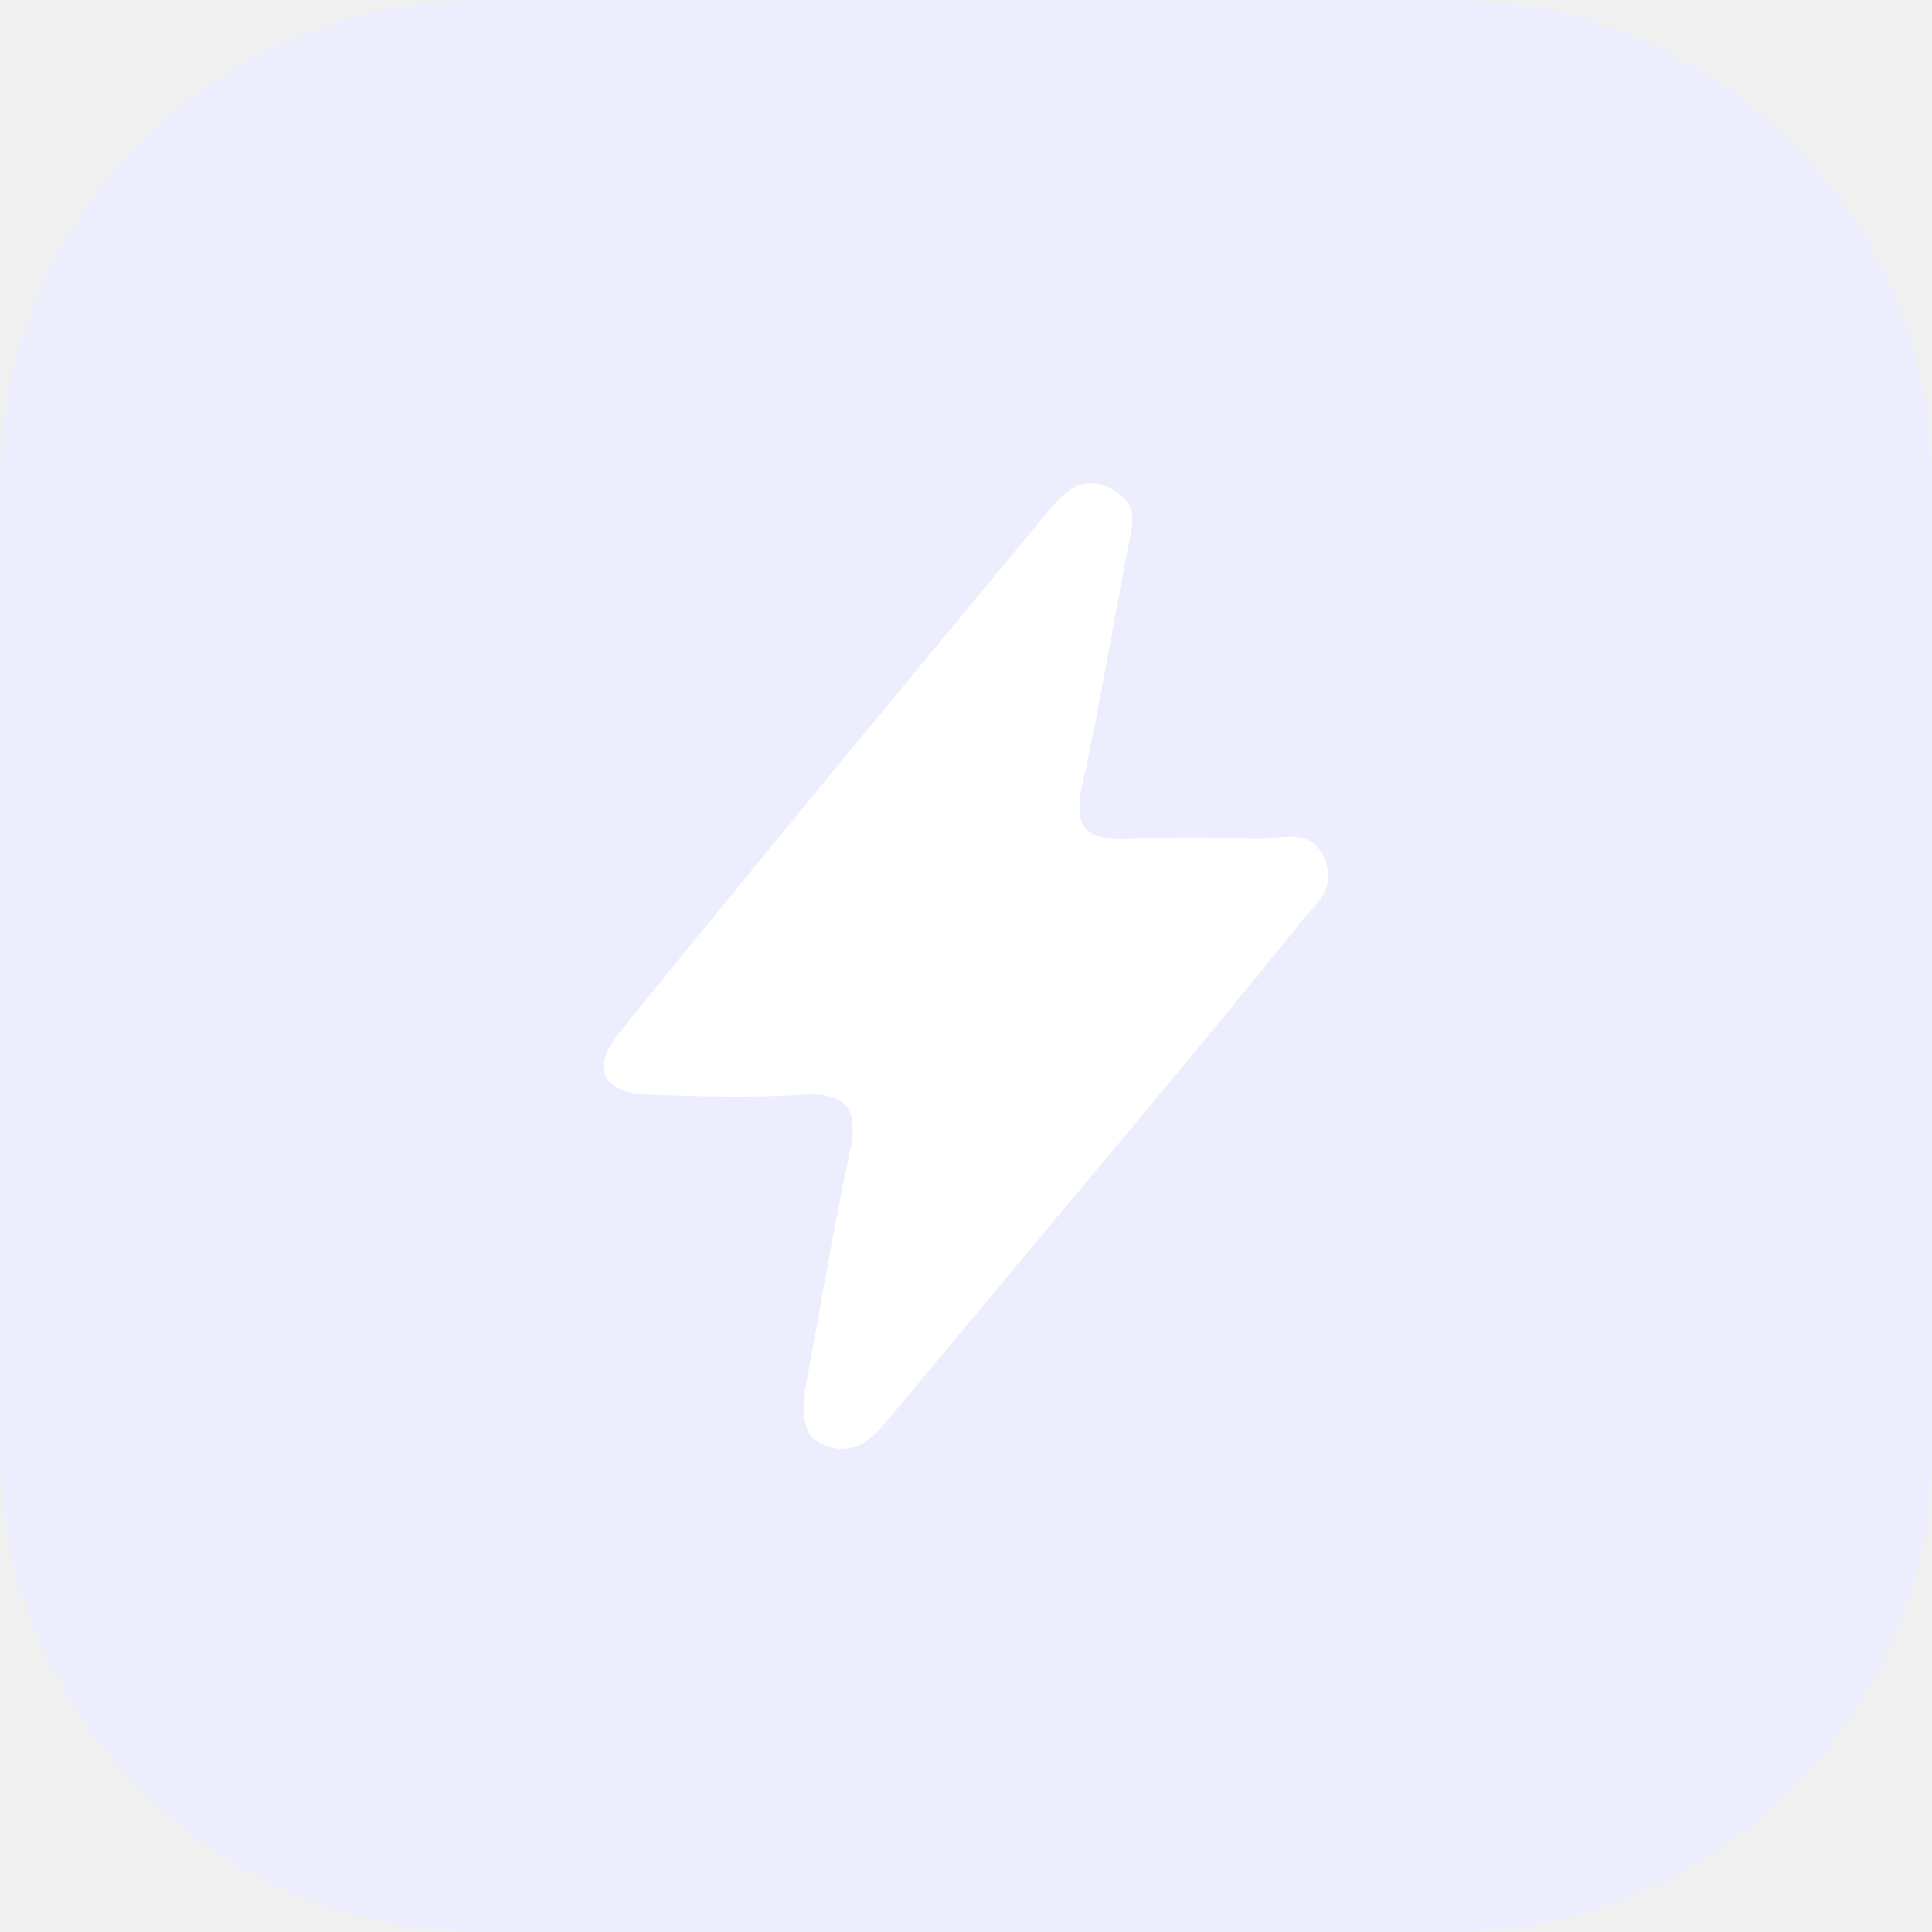
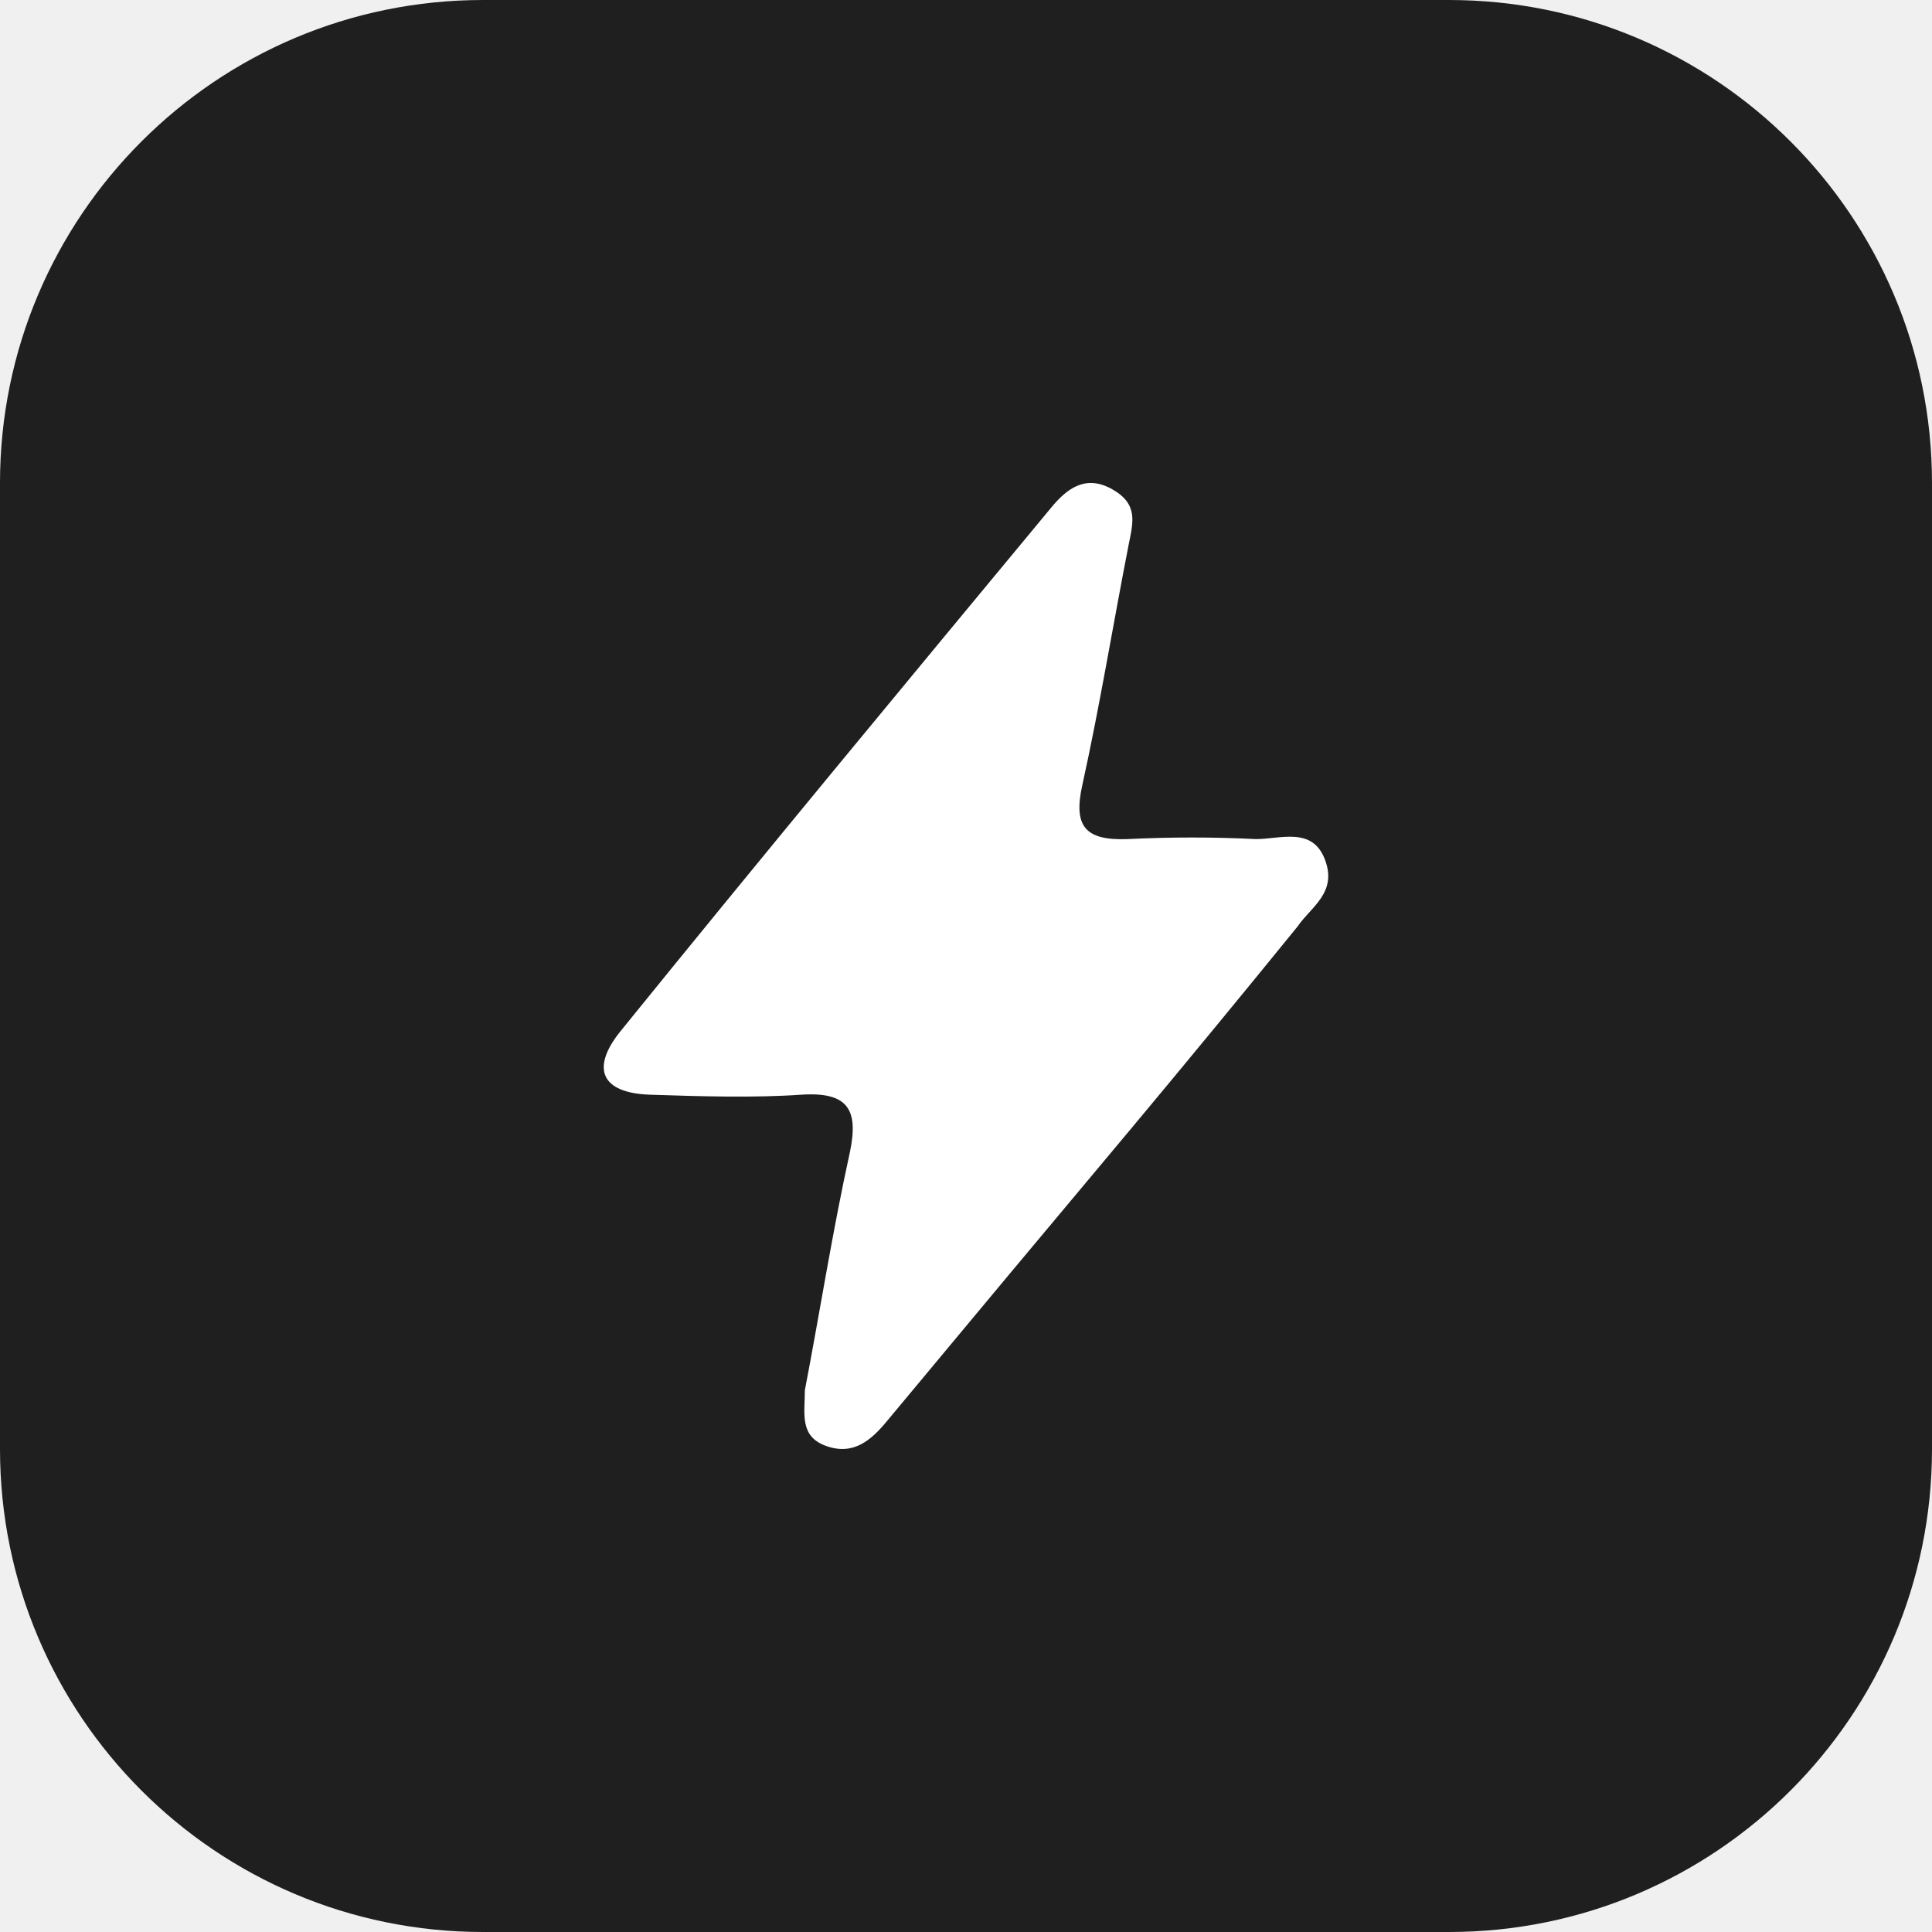
- <svg xmlns="http://www.w3.org/2000/svg" width="32" height="32" viewBox="0 0 32 32">
+ <svg xmlns="http://www.w3.org/2000/svg" width="32" height="32" viewBox="0 0 32 32" fill="none">
  <g id="icon">
-     <path id="Vector" d="M24 0H8C3.582 0 0 3.582 0 8V24C0 28.418 3.582 32 8 32H24C28.418 32 32 28.418 32 24V8C32 3.582 28.418 0 24 0Z" fill="#ECEDFD" />
-     <path id="Vector_2" d="M13.331 23.027C13.576 21.755 13.784 20.417 14.078 19.078C14.223 18.378 14.047 18.079 13.264 18.132C12.48 18.186 11.607 18.159 10.774 18.132C9.941 18.106 9.792 17.686 10.271 17.088C12.634 14.17 15.024 11.288 17.405 8.415C17.672 8.089 17.98 7.857 18.419 8.102C18.858 8.348 18.768 8.651 18.695 9.017C18.433 10.356 18.216 11.694 17.926 13.006C17.776 13.684 17.971 13.925 18.677 13.898C19.386 13.863 20.096 13.863 20.805 13.898C21.208 13.898 21.737 13.688 21.945 14.237C22.154 14.786 21.715 15.018 21.493 15.344C20.587 16.459 19.67 17.573 18.741 18.686C17.38 20.31 16.029 21.928 14.689 23.54C14.427 23.857 14.133 24.111 13.684 23.95C13.236 23.79 13.331 23.411 13.331 23.027Z" fill="#ffffff" />
+     <path id="Vector" d="M24 0H8C3.582 0 0 3.582 0 8V24C0 28.418 3.582 32 8 32H24C28.418 32 32 28.418 32 24V8C32 3.582 28.418 0 24 0Z" fill="#1F1F1F" />
+     <path id="Vector_2" d="M13.331 23.027C13.576 21.755 13.784 20.417 14.078 19.078C14.223 18.378 14.047 18.079 13.264 18.132C12.48 18.186 11.607 18.159 10.774 18.132C9.941 18.106 9.792 17.686 10.271 17.088C12.634 14.17 15.024 11.288 17.405 8.415C17.672 8.089 17.98 7.857 18.419 8.102C18.858 8.348 18.768 8.651 18.695 9.017C18.433 10.356 18.216 11.694 17.926 13.006C17.776 13.684 17.971 13.925 18.677 13.898C19.386 13.863 20.096 13.863 20.805 13.898C21.208 13.898 21.737 13.688 21.945 14.237C22.154 14.786 21.715 15.018 21.493 15.344C20.587 16.459 19.67 17.573 18.741 18.686C17.38 20.31 16.029 21.928 14.689 23.54C14.427 23.857 14.133 24.111 13.684 23.95C13.236 23.79 13.331 23.411 13.331 23.027Z" fill="white" />
  </g>
</svg>
